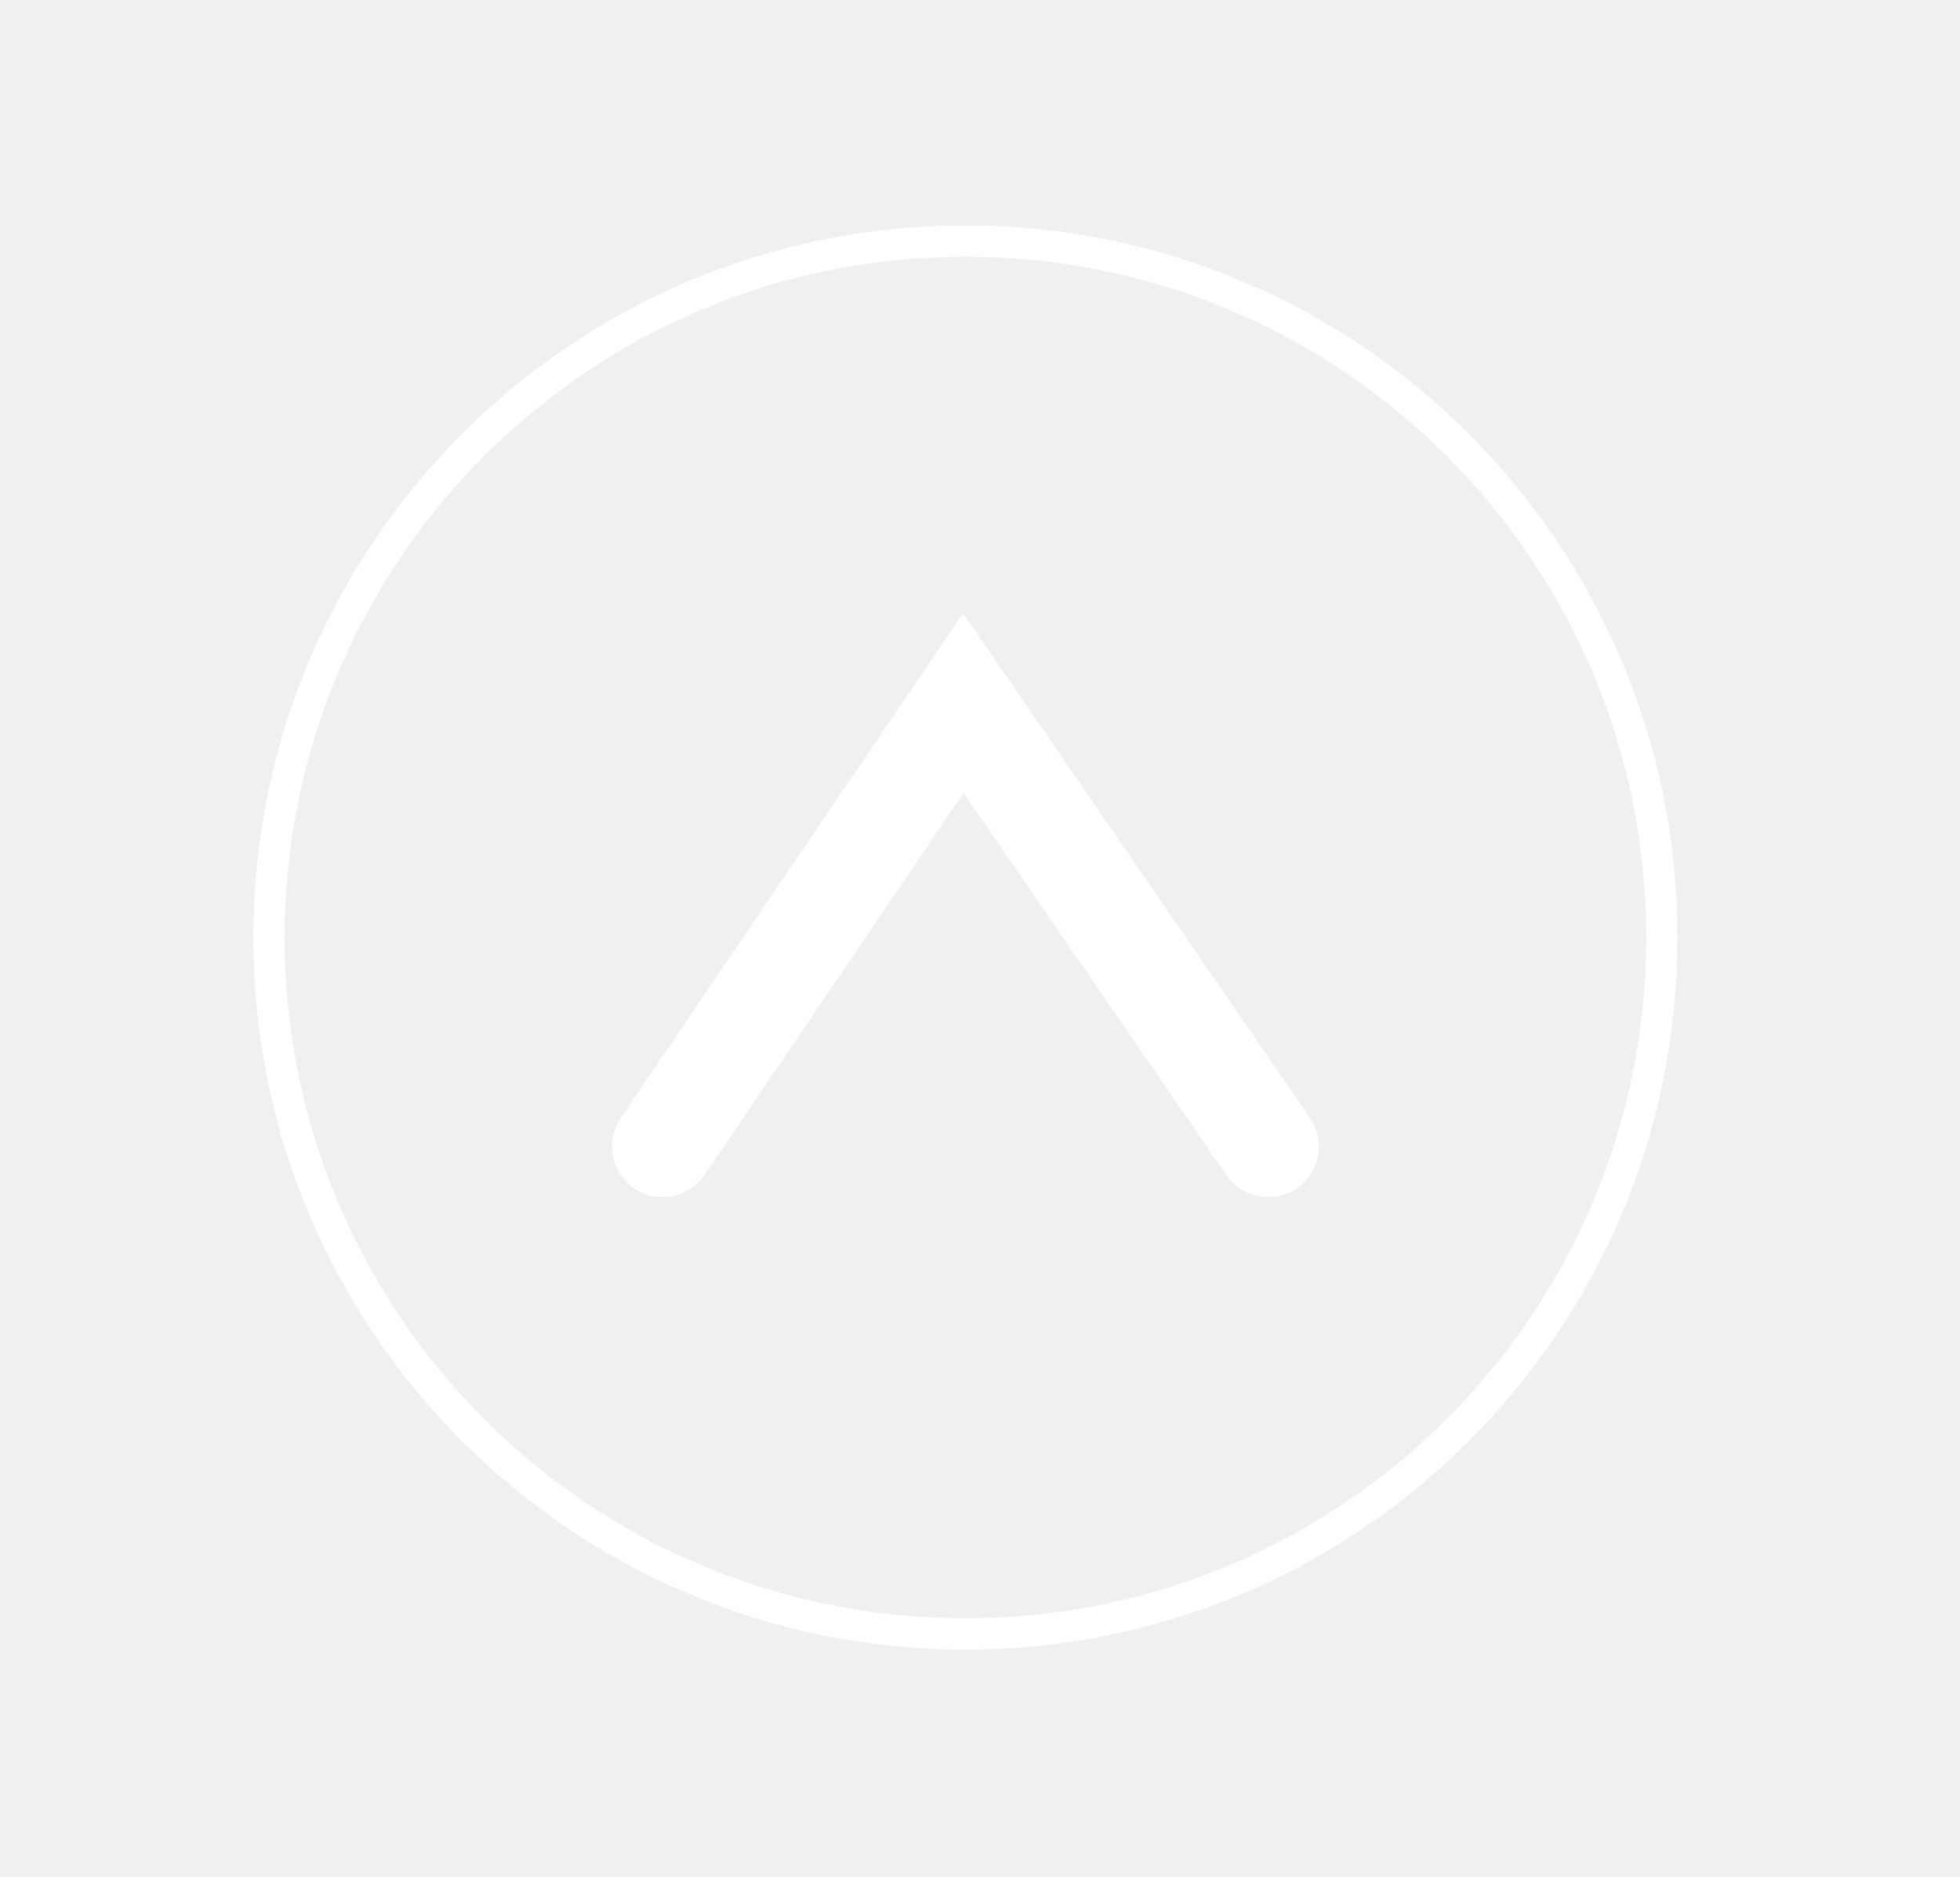
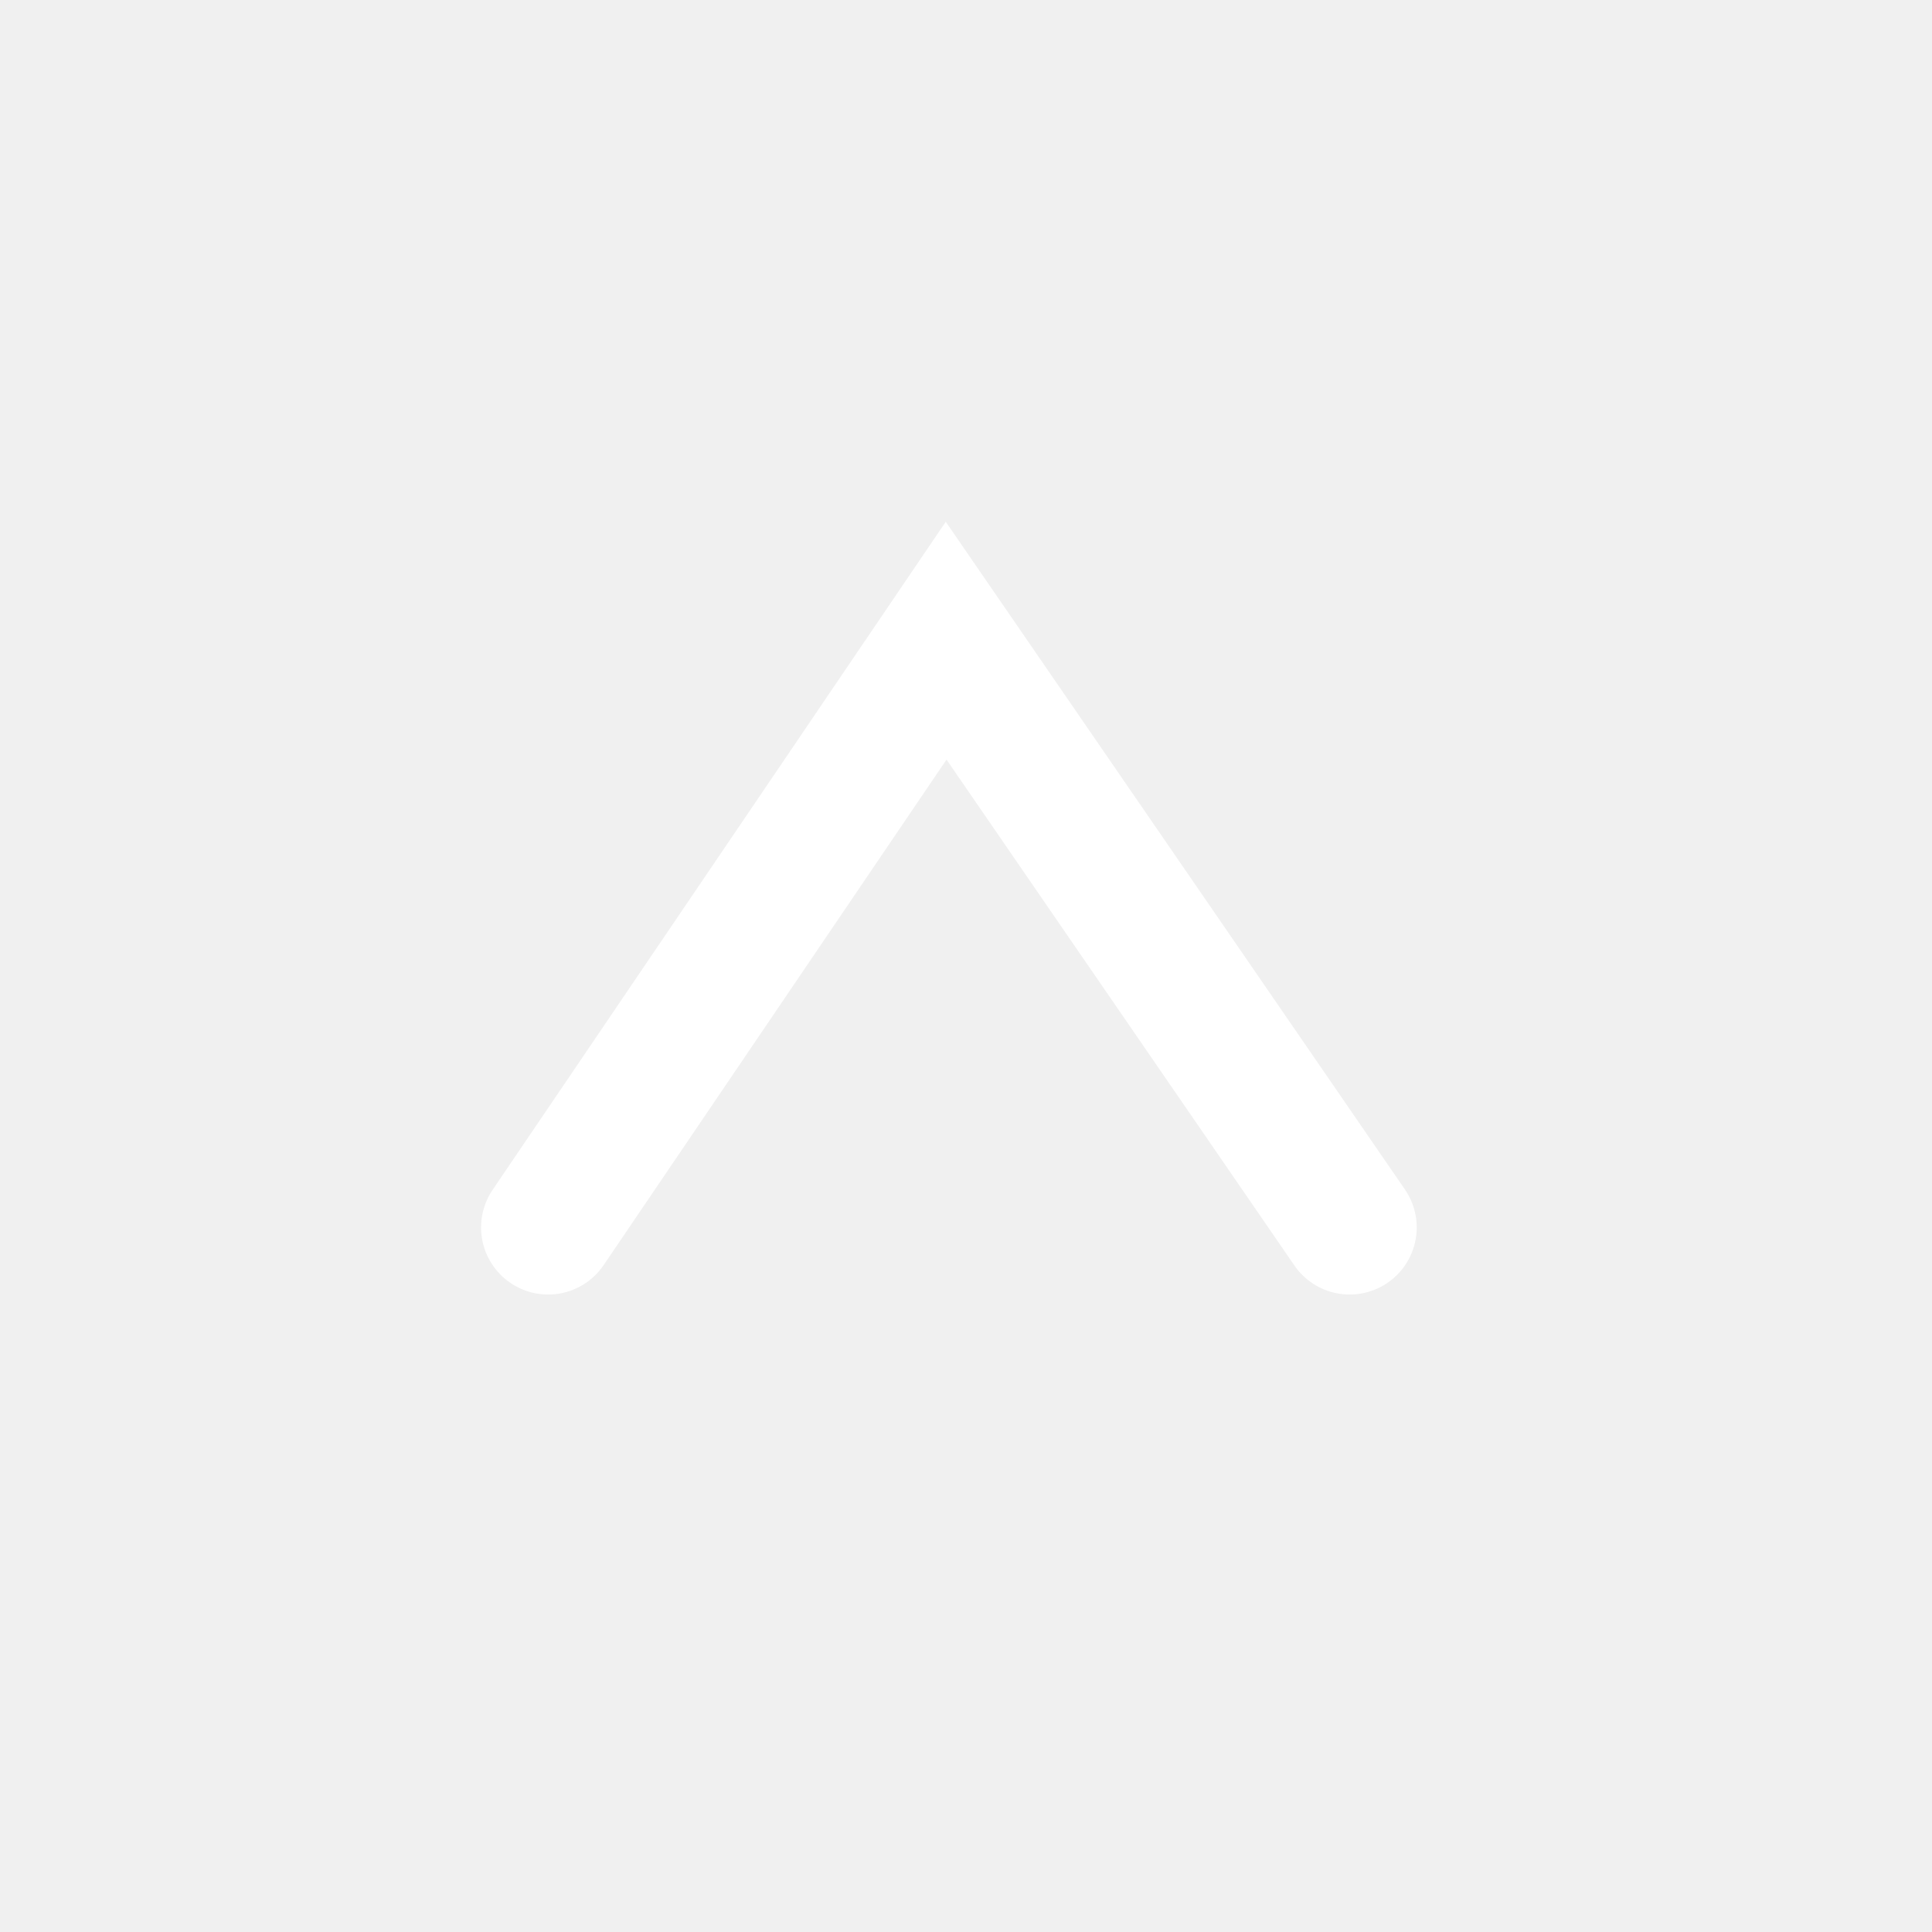
- <svg xmlns="http://www.w3.org/2000/svg" width="47" height="45" viewBox="0 0 47 45" fill="none">
-   <mask id="mask0_124_10218" style="mask-type:luminance" maskUnits="userSpaceOnUse" x="6" y="5" width="35" height="35">
-     <path d="M39.721 5.91V39.06H6.57V5.91H39.721Z" fill="white" stroke="white" />
-   </mask>
-   <g mask="url(#mask0_124_10218)">
-     <path d="M23.15 39.18C32.373 39.18 39.85 31.703 39.85 22.48C39.85 13.257 32.373 5.78 23.15 5.78C13.927 5.78 6.45 13.257 6.45 22.48C6.45 31.703 13.927 39.18 23.15 39.18Z" stroke="white" stroke-width="0.75" />
+ <svg xmlns="http://www.w3.org/2000/svg" width="100%" height="100%" viewBox="0 0 35 35" version="1.1" xml:space="preserve" style="fill-rule:evenodd;clip-rule:evenodd;stroke-linecap:round;stroke-miterlimit:10;">
+   <g id="Artboard1" transform="matrix(0.965541,0,0,0.960153,-5.39137,-4.62568)">
+     <rect x="5.584" y="4.818" width="35.371" height="35.858" style="fill:none;" />
+     <clipPath id="_clip1">
+       <rect x="5.584" y="4.818" width="35.371" height="35.858" />
+     </clipPath>
+     <g clip-path="url(#_clip1)">
+       <g transform="matrix(1.03569,0,0,1.0415,-0.588853,-0.653893)">
+         <g transform="matrix(1,-0,-0,1,5.95993,5.25351)">
+                 </g>
+       </g>
+       <g transform="matrix(1.03569,0,0,1.0415,-0.588853,-0.653893)">
+         <path d="M15.89,27.49L23.1,16.86L30.41,27.49" style="fill:none;fill-rule:nonzero;stroke:white;stroke-width:2.43px;" />
+       </g>
+     </g>
  </g>
-   <path d="M15.89 27.49L23.1 16.86L30.41 27.49" stroke="white" stroke-width="2.43" stroke-miterlimit="10" stroke-linecap="round" />
</svg>
